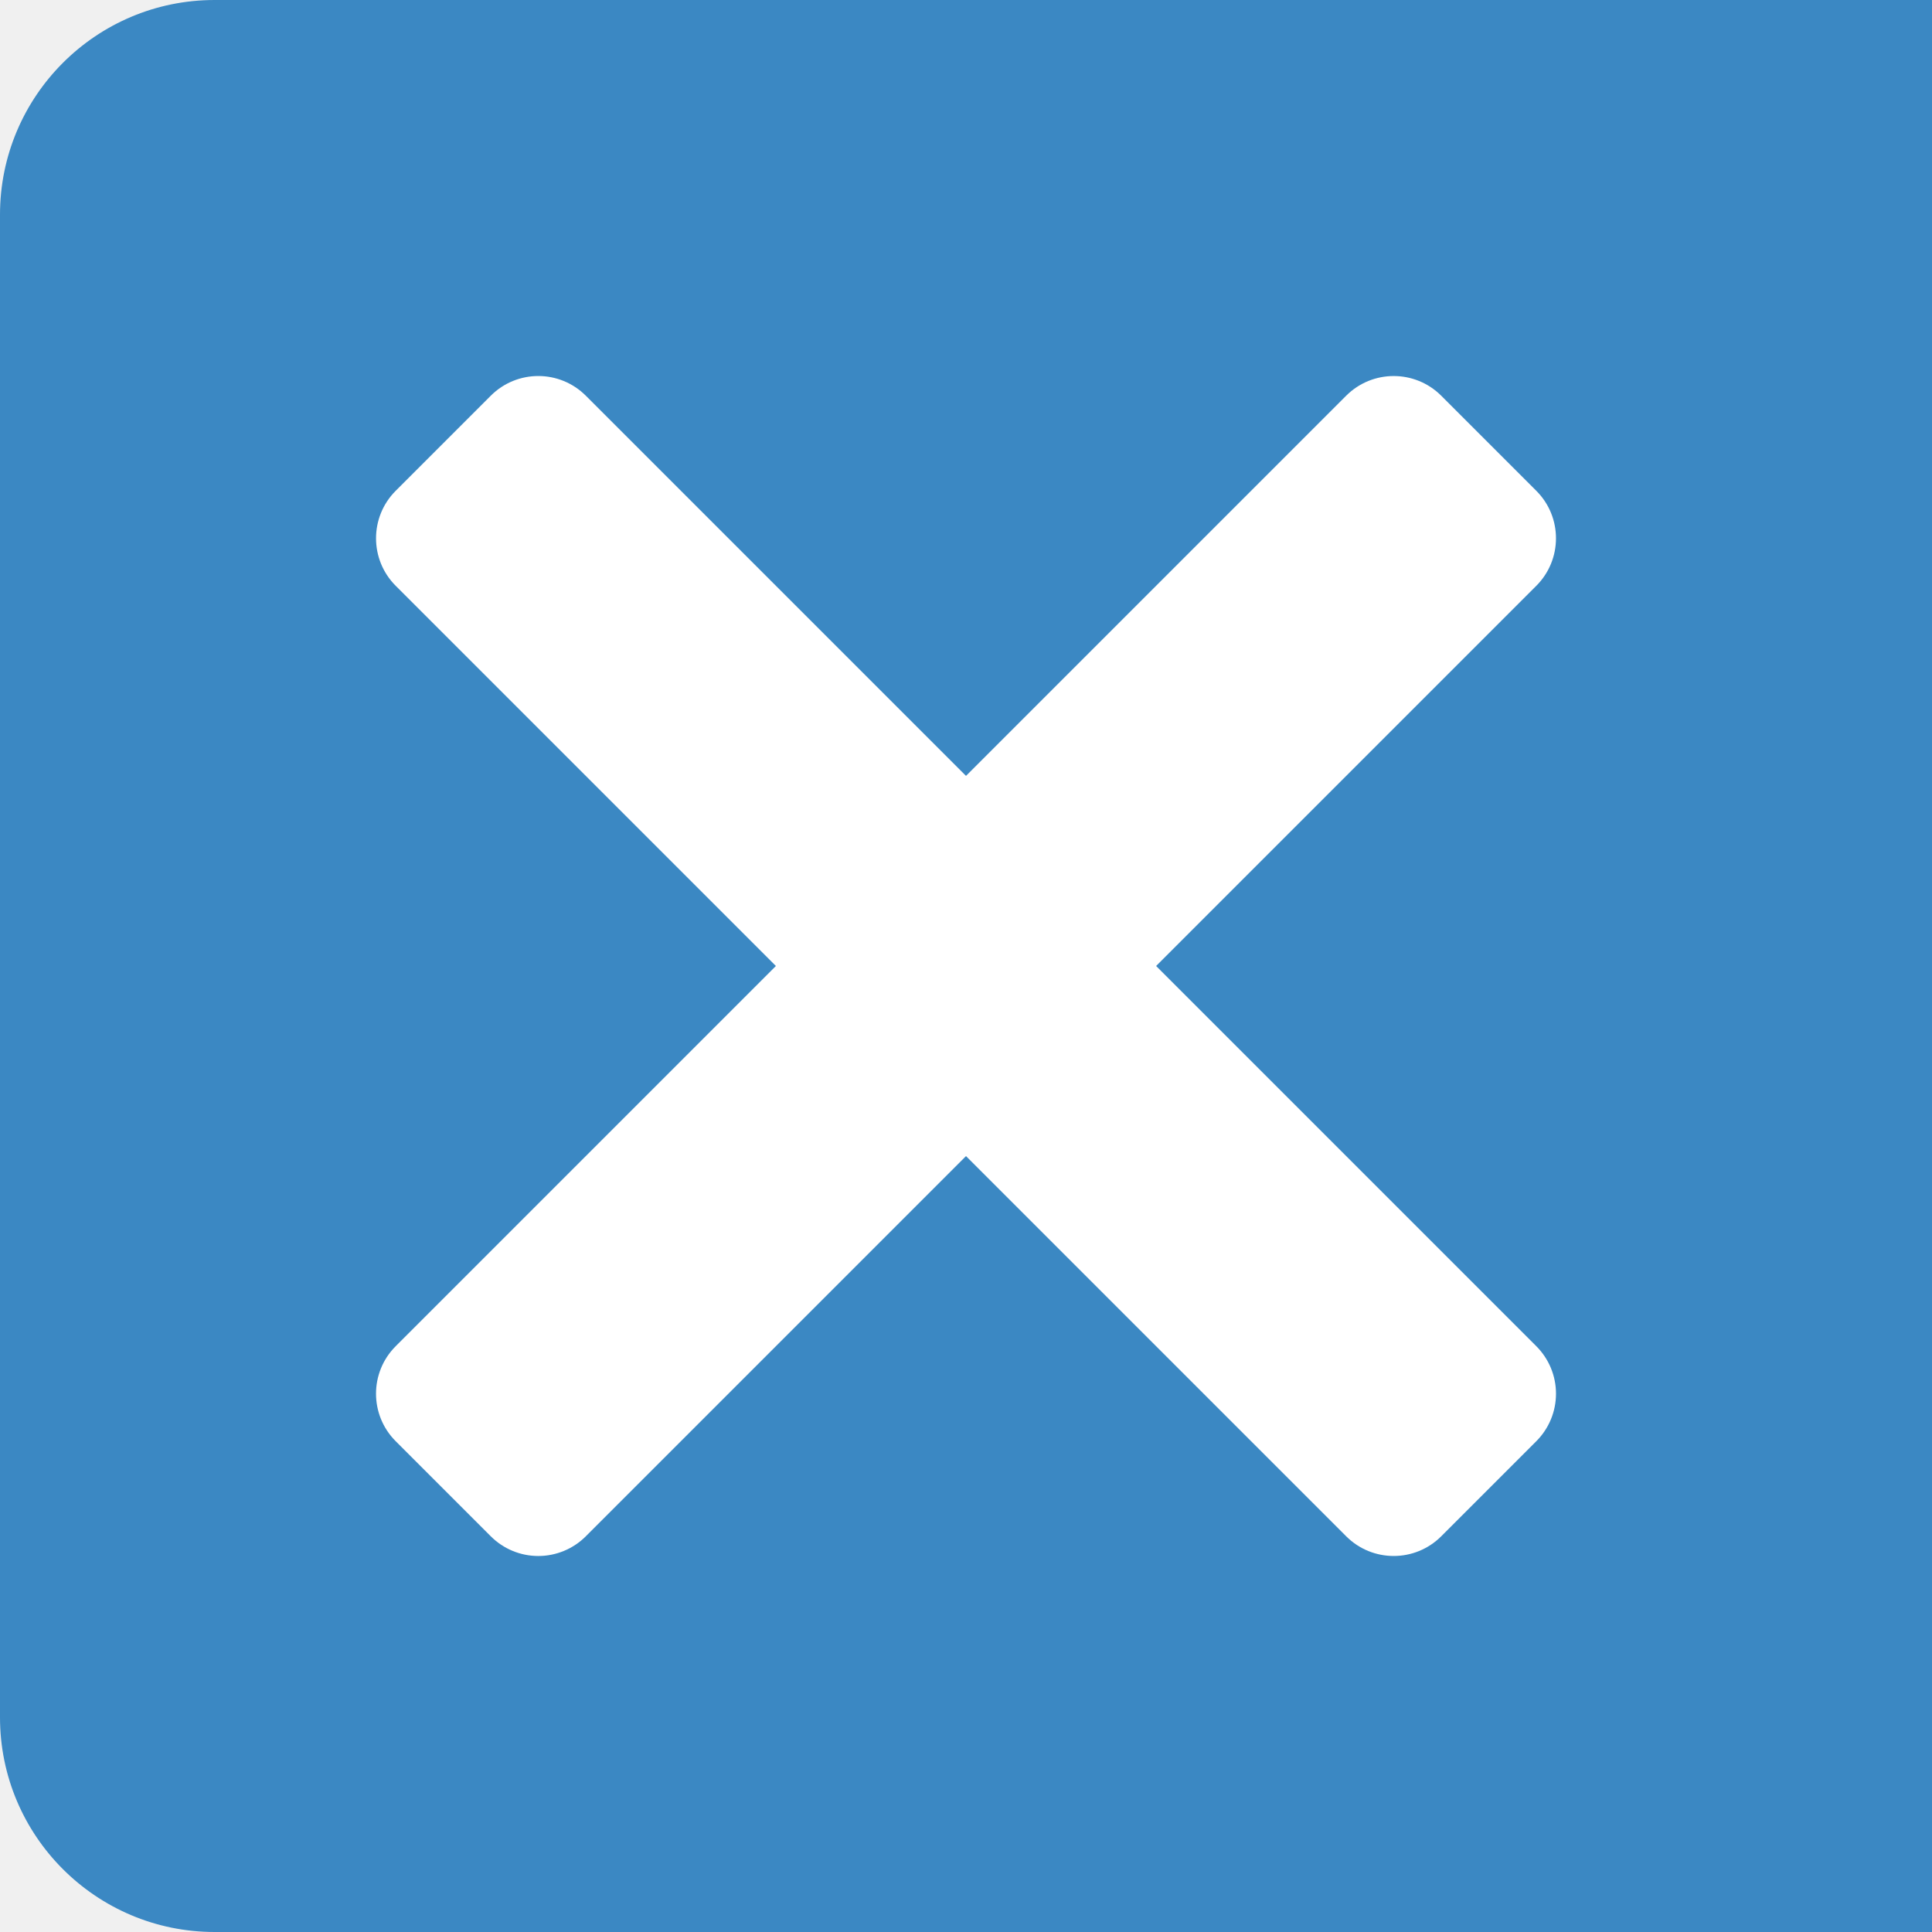
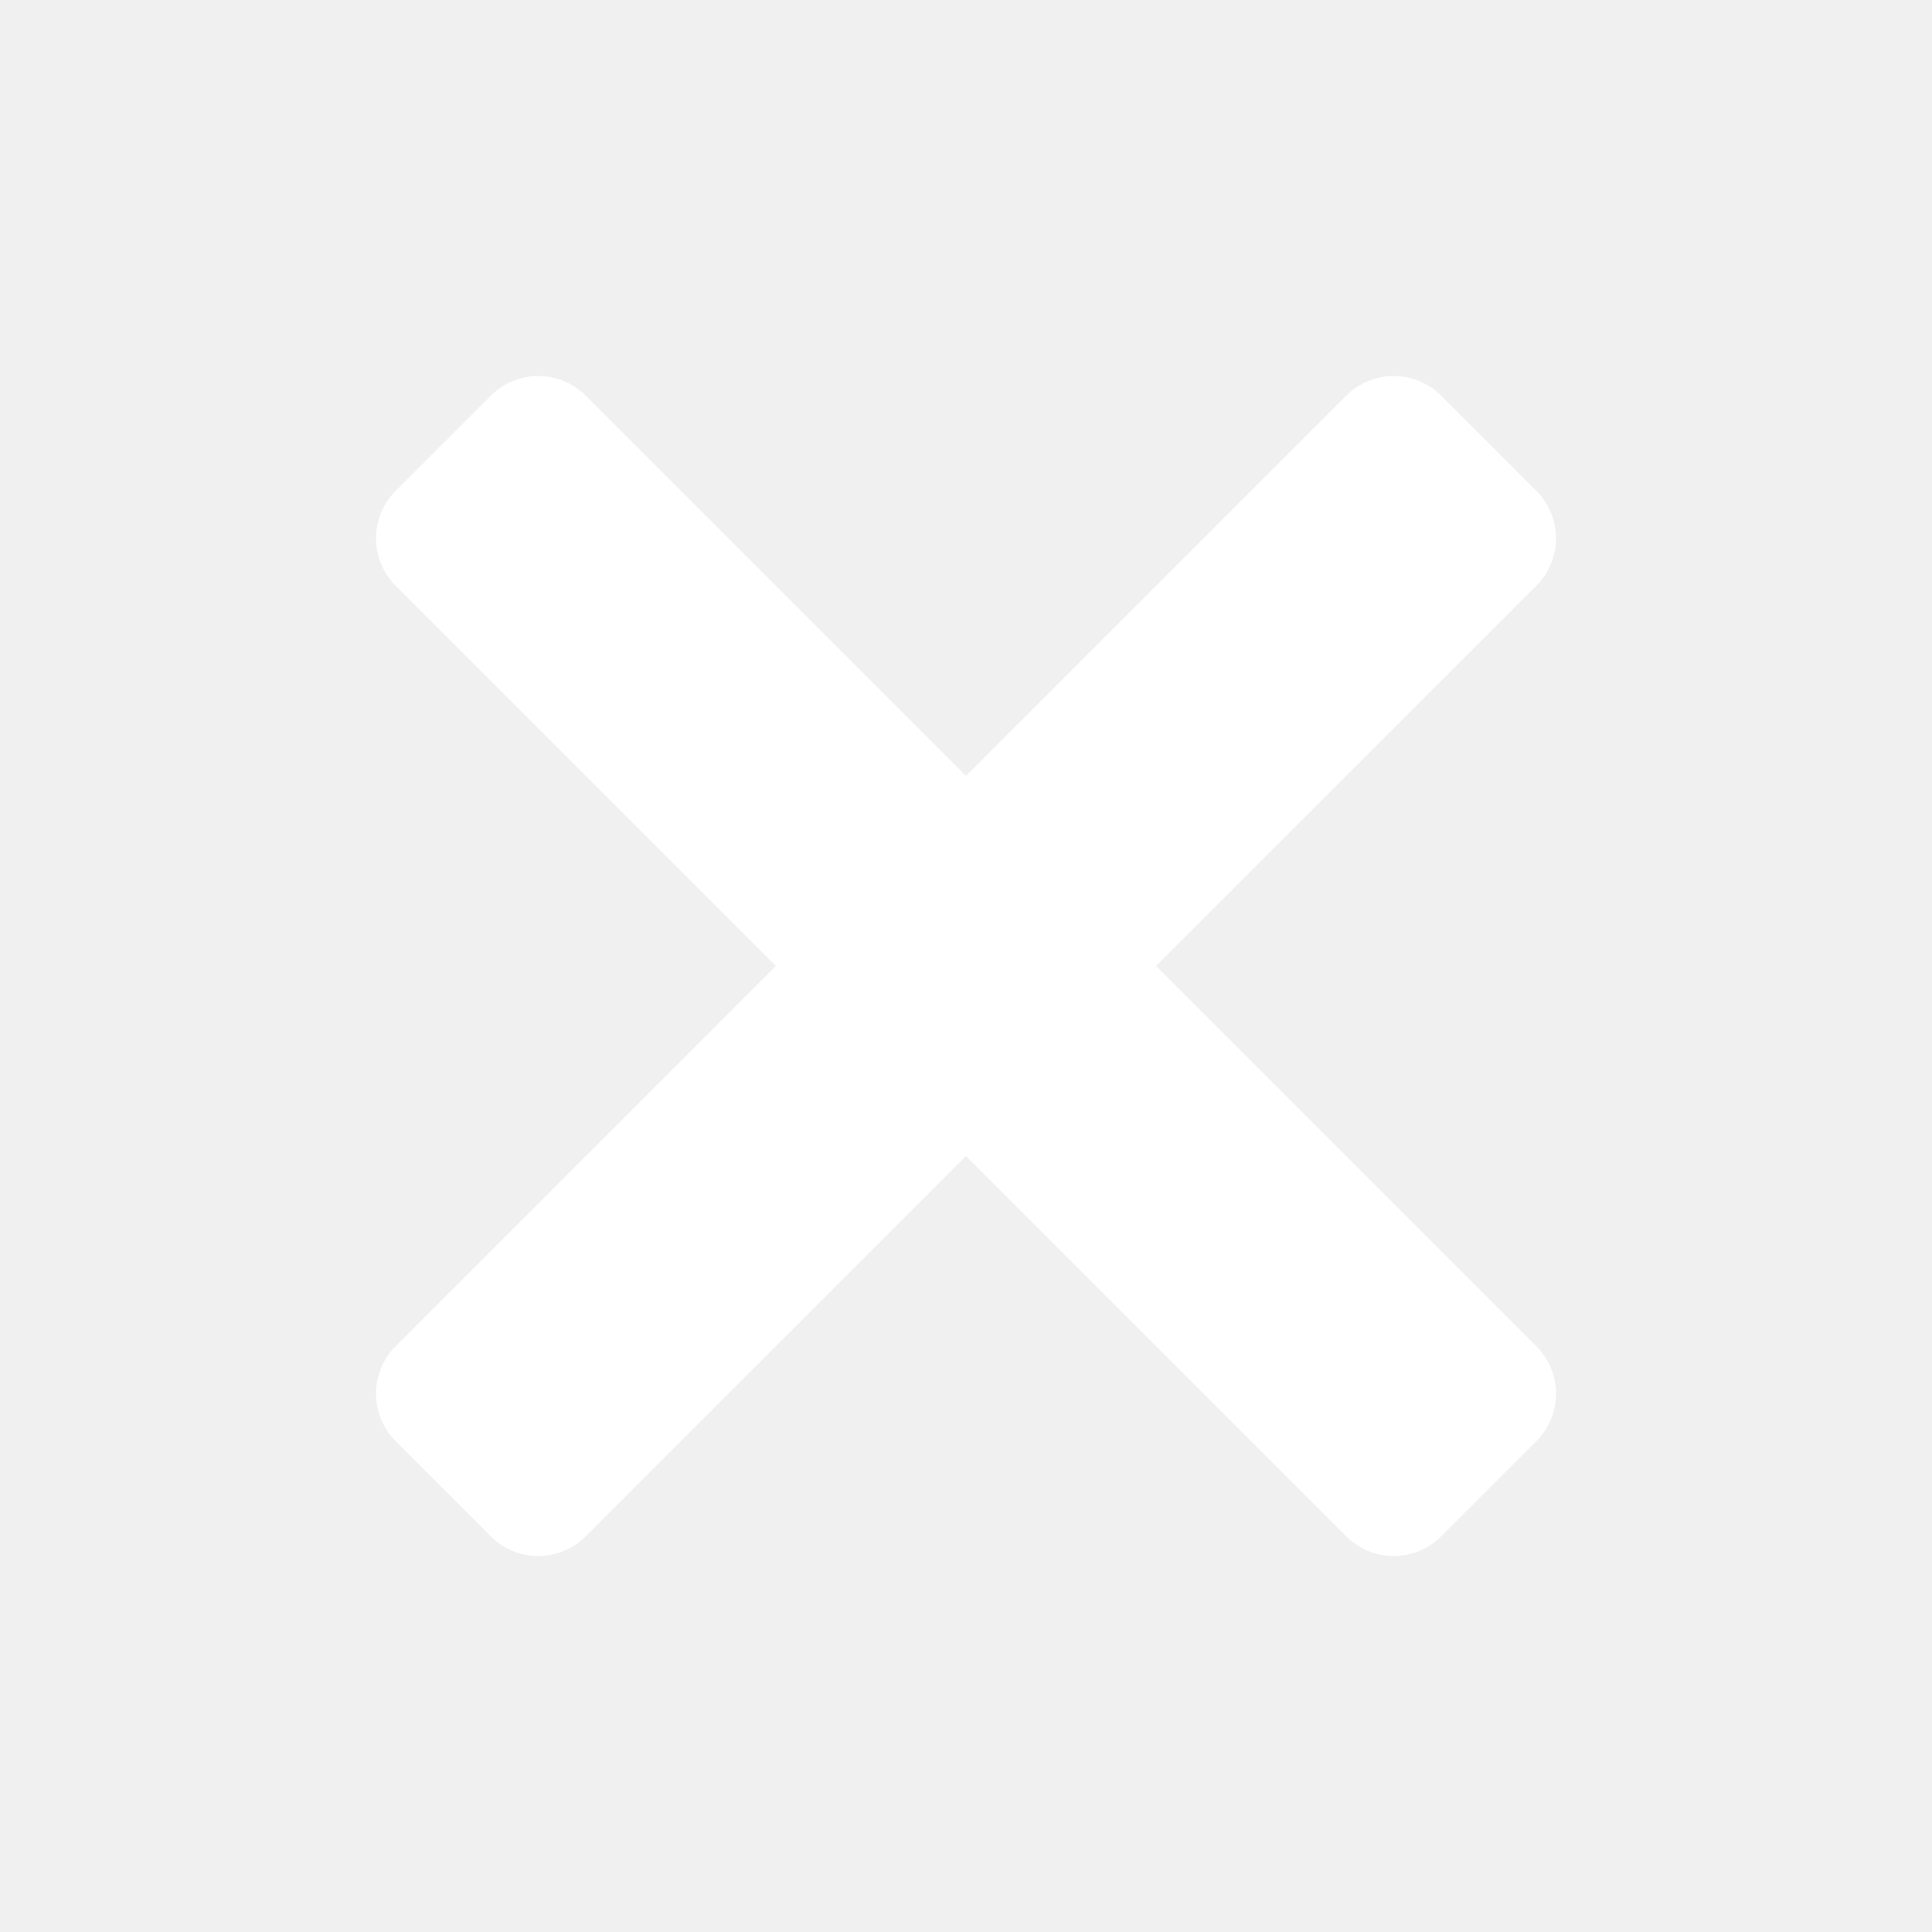
<svg xmlns="http://www.w3.org/2000/svg" viewBox="0 0 45 45">
-   <path d="M5 0a5 5 0 00-5 5v35a5 5 0 005 5h40V0" fill="#3b88c3" />
  <path d="M35.783 11.431l-2.214-2.214a1.566 1.566 0 00-2.214 0L9.217 31.355a1.565 1.565 0 000 2.214l2.214 2.214a1.564 1.564 0 002.214 0l22.138-22.138a1.565 1.565 0 000-2.214" fill="#fff" />
  <path d="M11.431 9.217l-2.214 2.214a1.566 1.566 0 000 2.214l22.138 22.138a1.565 1.565 0 002.214 0l2.214-2.214a1.564 1.564 0 000-2.214L13.645 9.217a1.565 1.565 0 00-2.214 0" fill="#fff" />
</svg>
